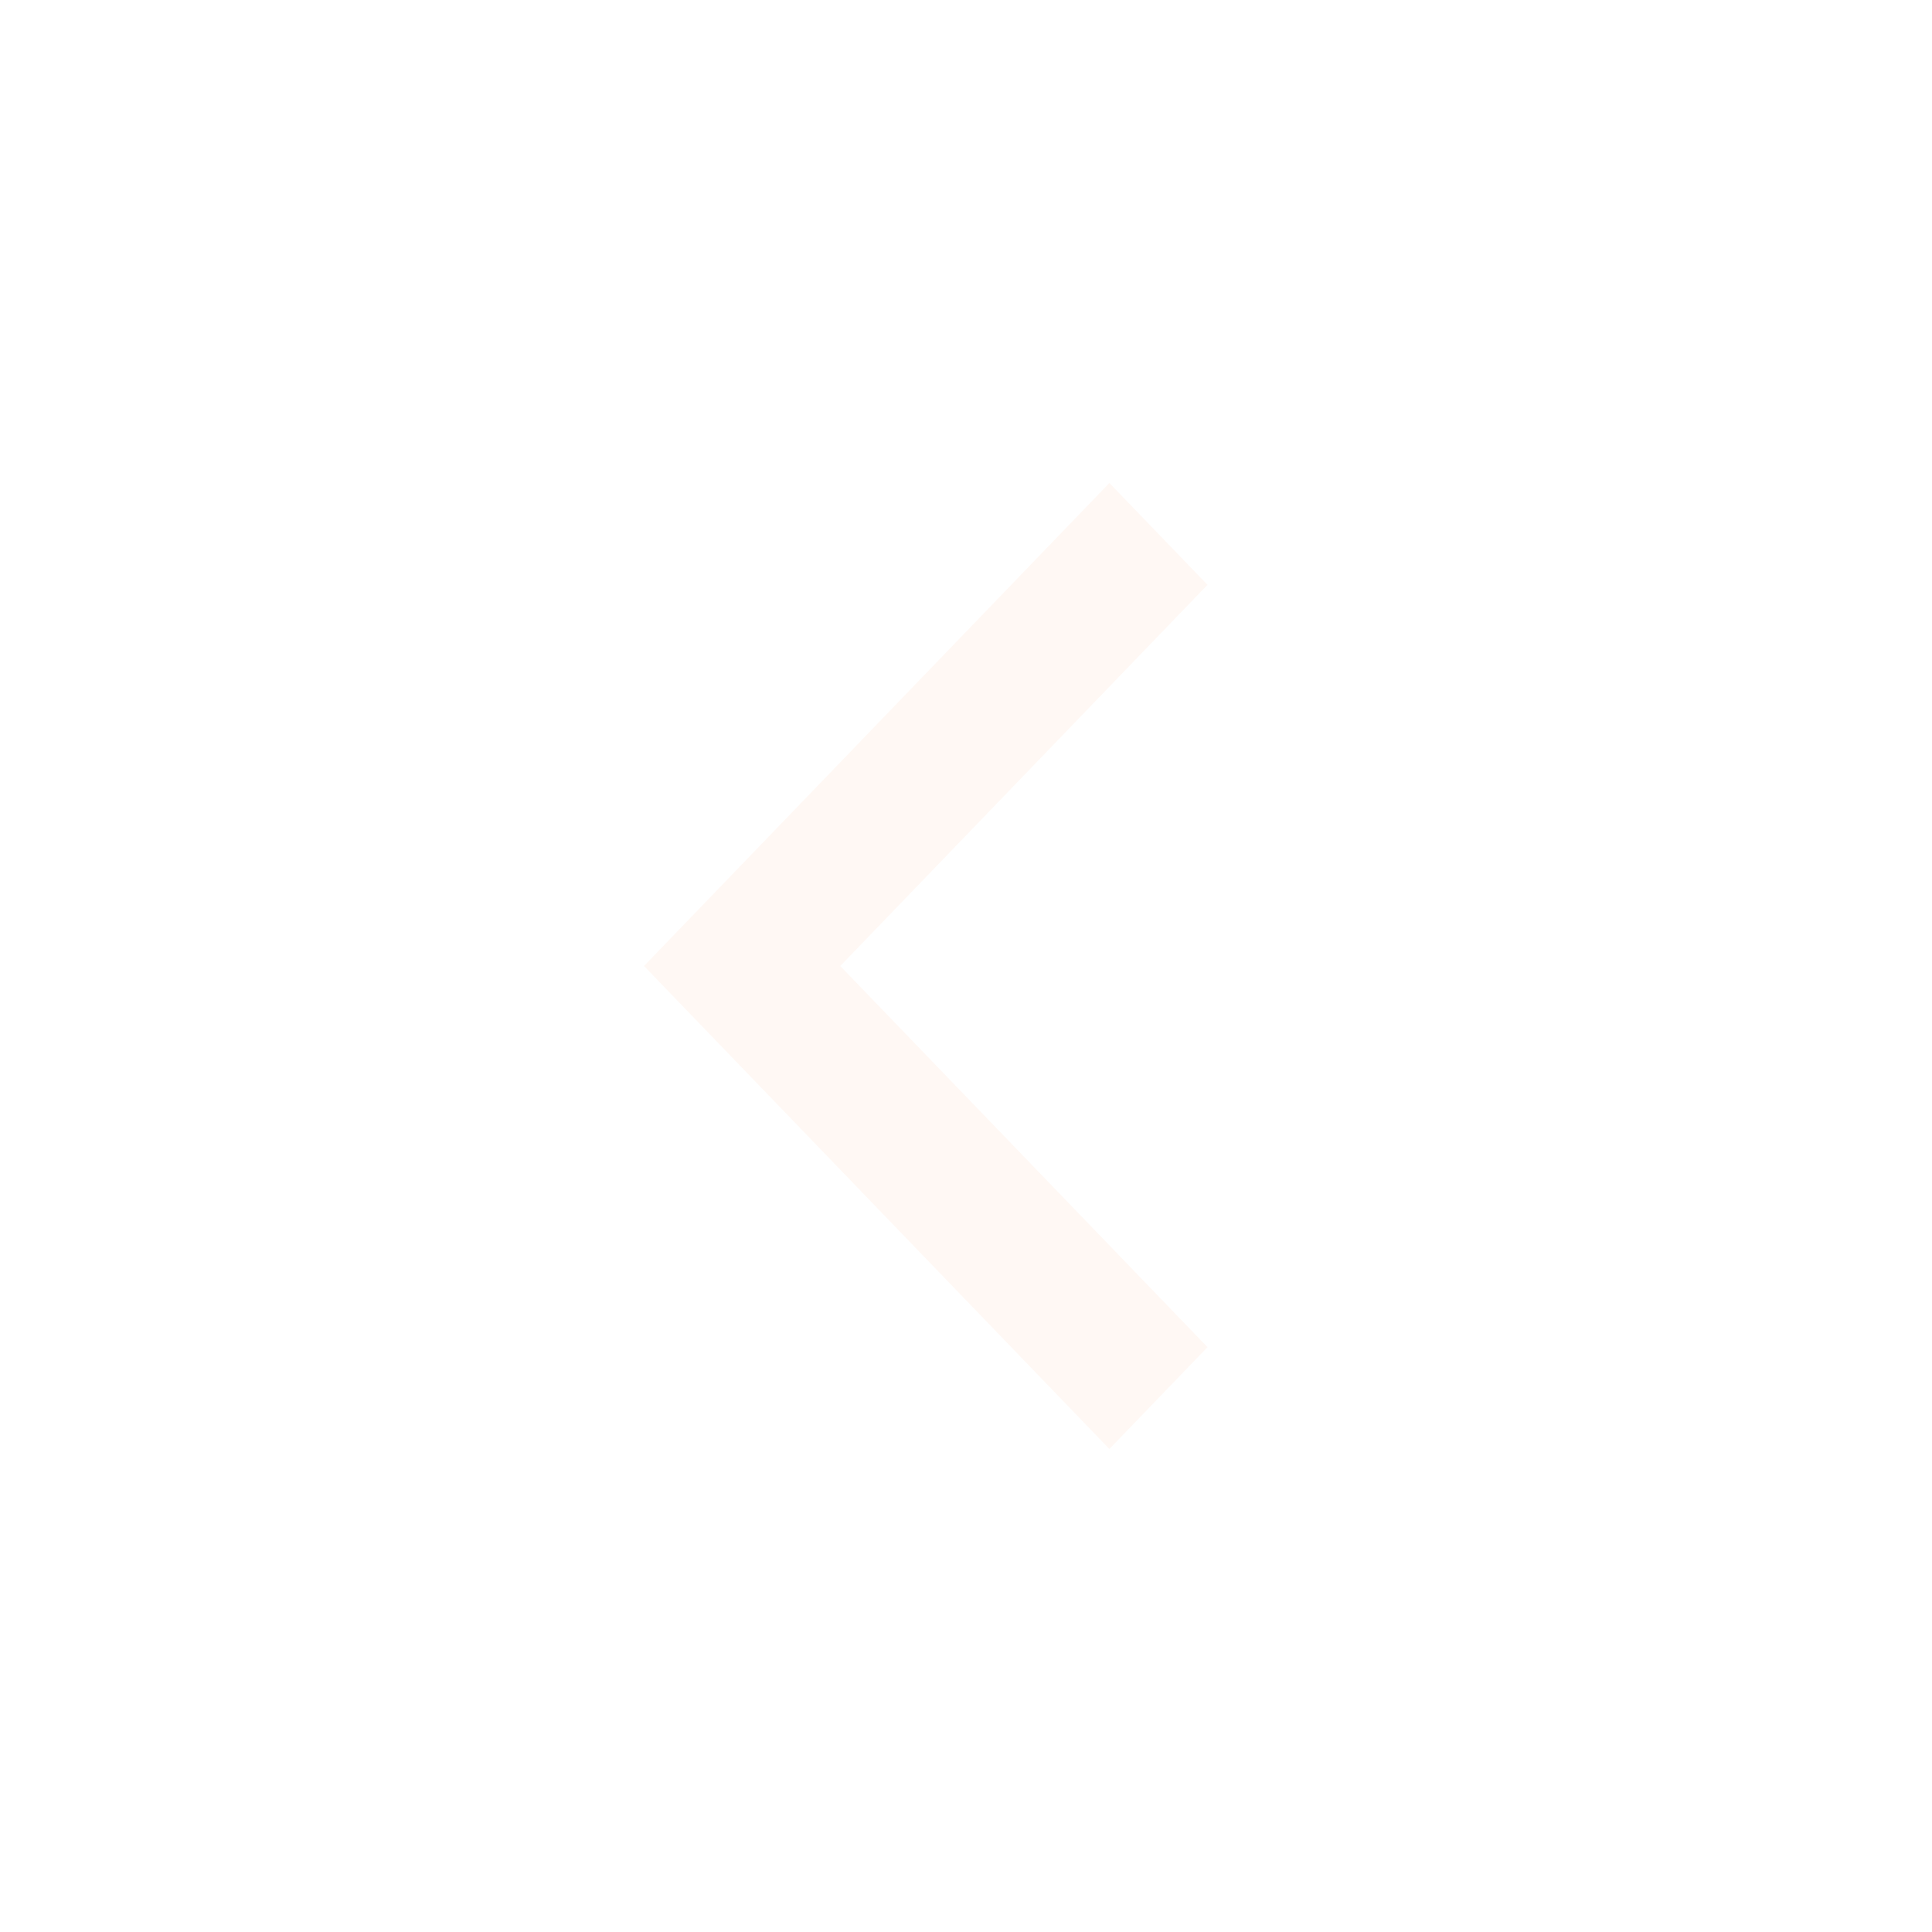
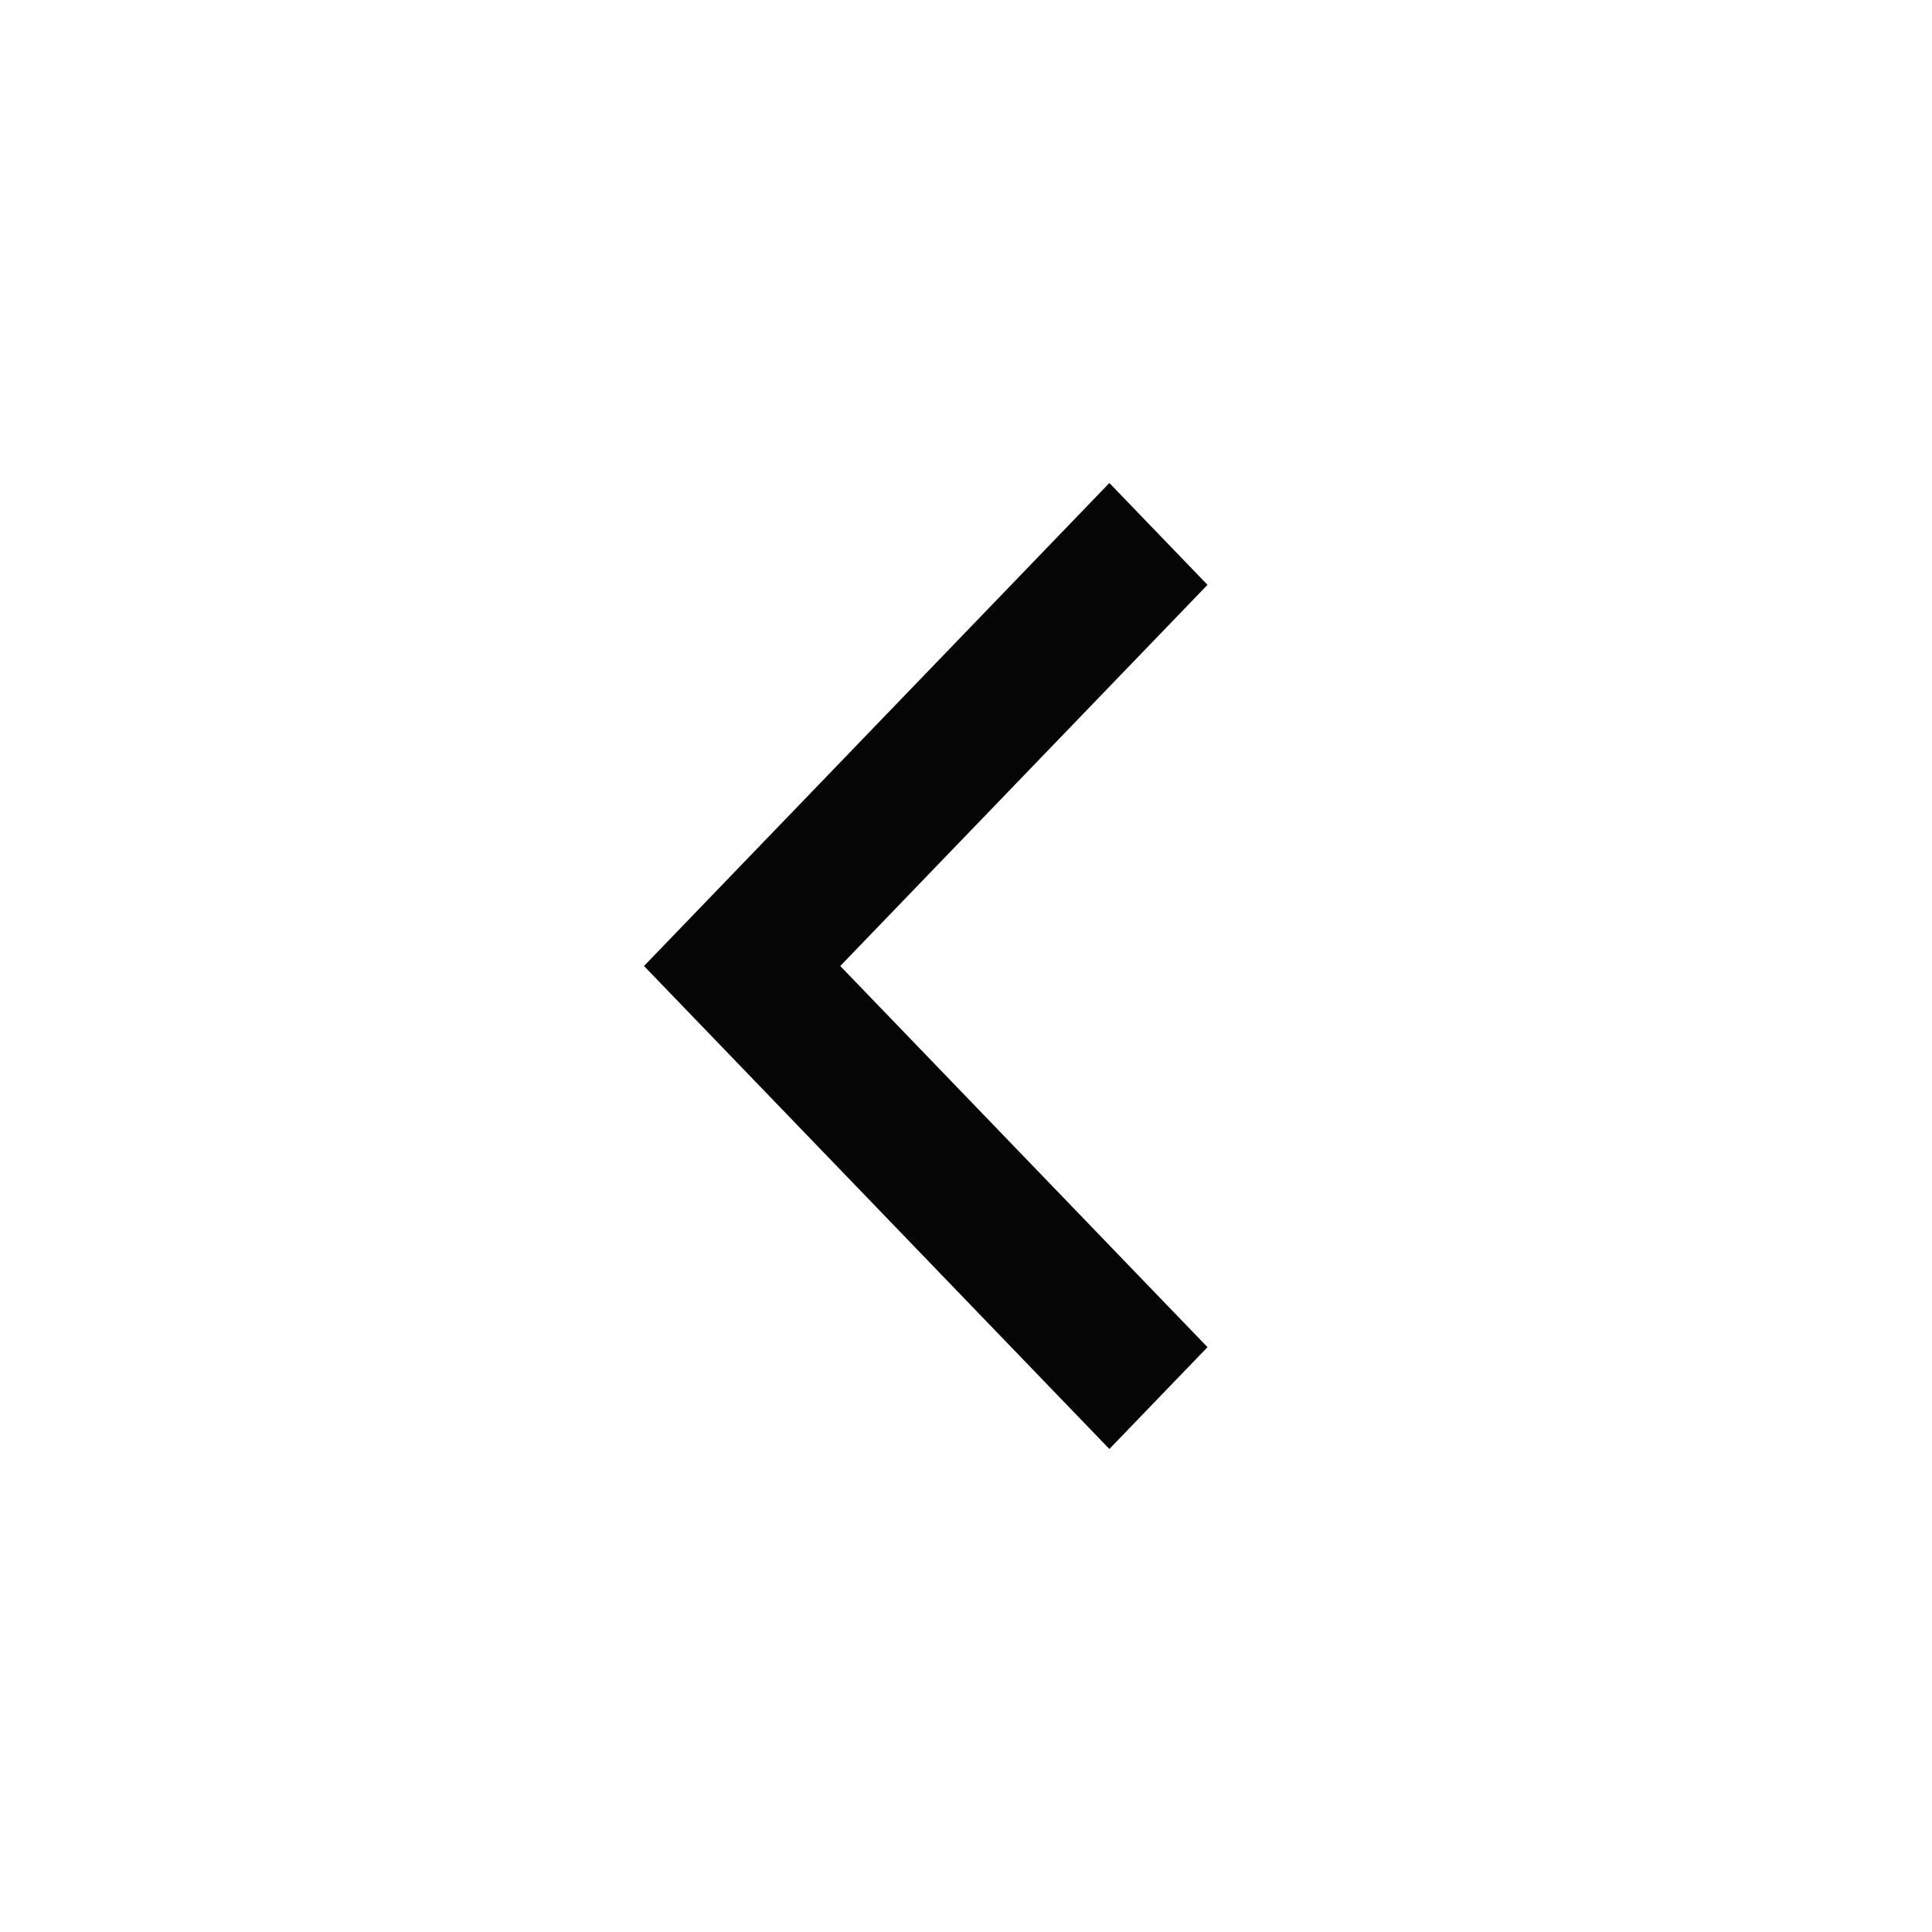
<svg xmlns="http://www.w3.org/2000/svg" width="24" height="24" viewBox="0 0 24 24" fill="none">
-   <path d="M13.781 6L15 7.265L10.438 12L15 16.735L13.781 18L8 12L13.781 6Z" fill="#FFF8F3" fill-opacity="0.98" />
+   <path d="M13.781 6L15 7.265L10.438 12L15 16.735L13.781 18L8 12L13.781 6Z" fill="currentColor" fill-opacity="0.98" />
</svg>
